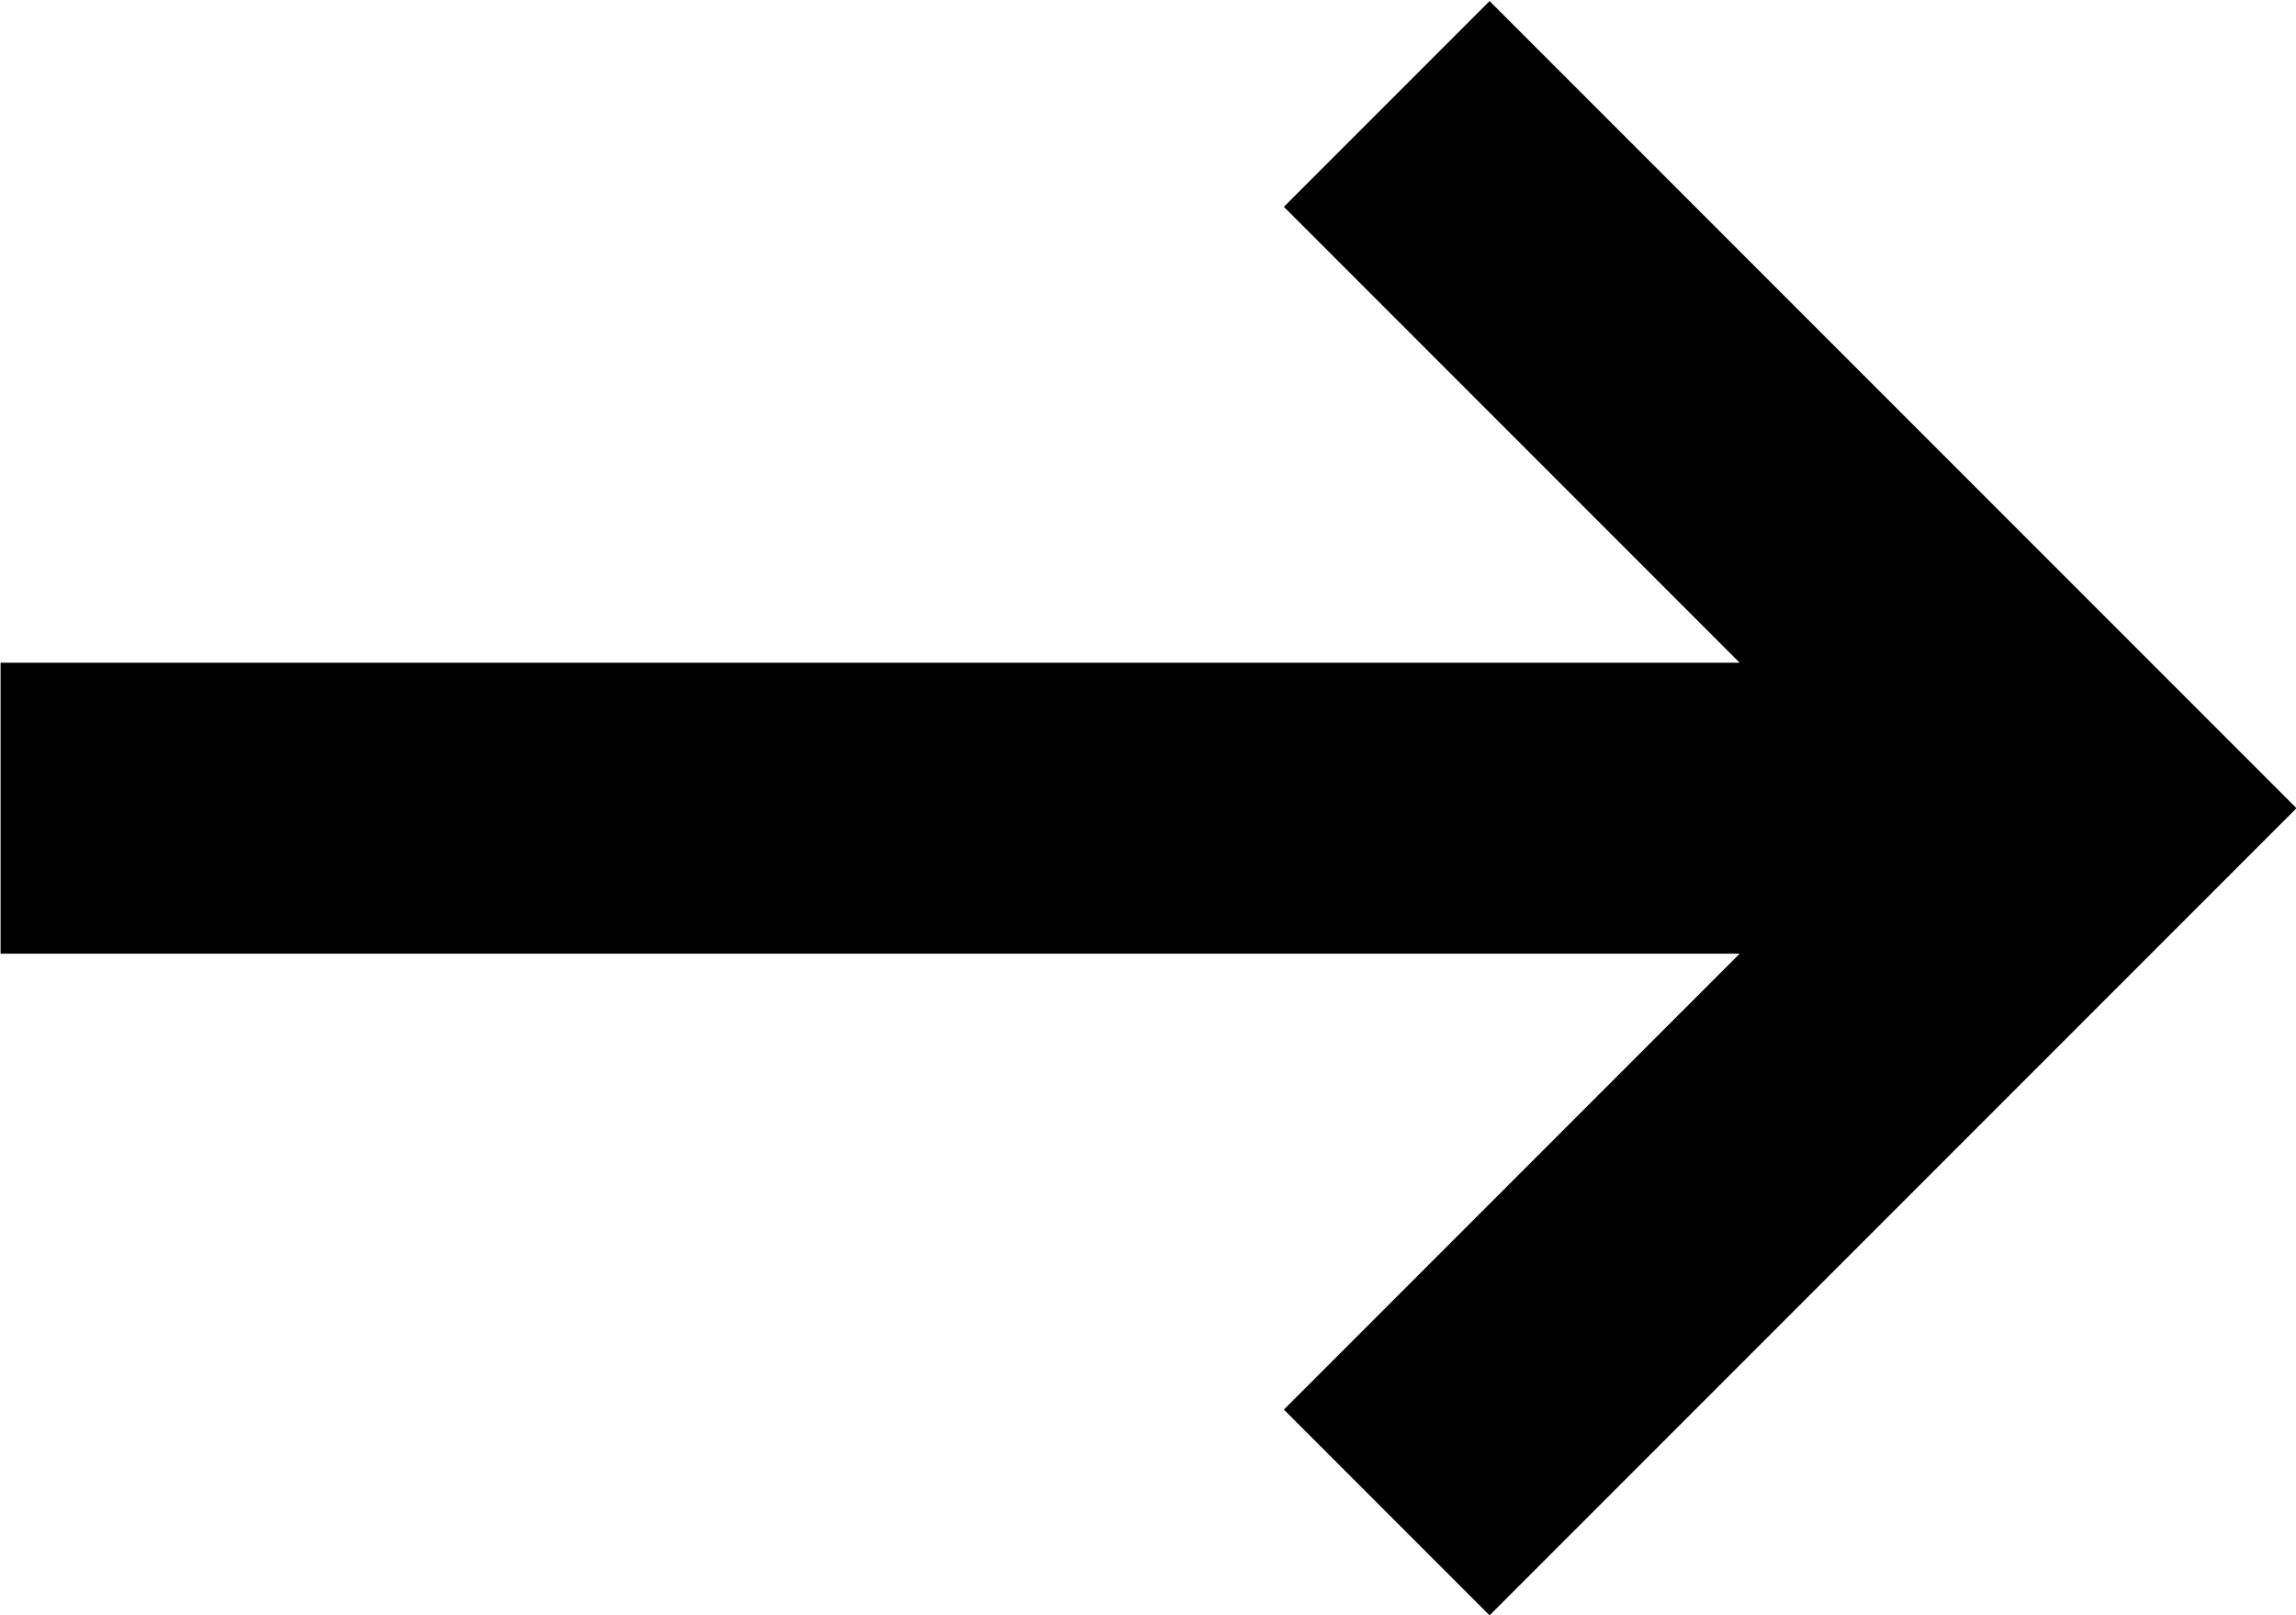
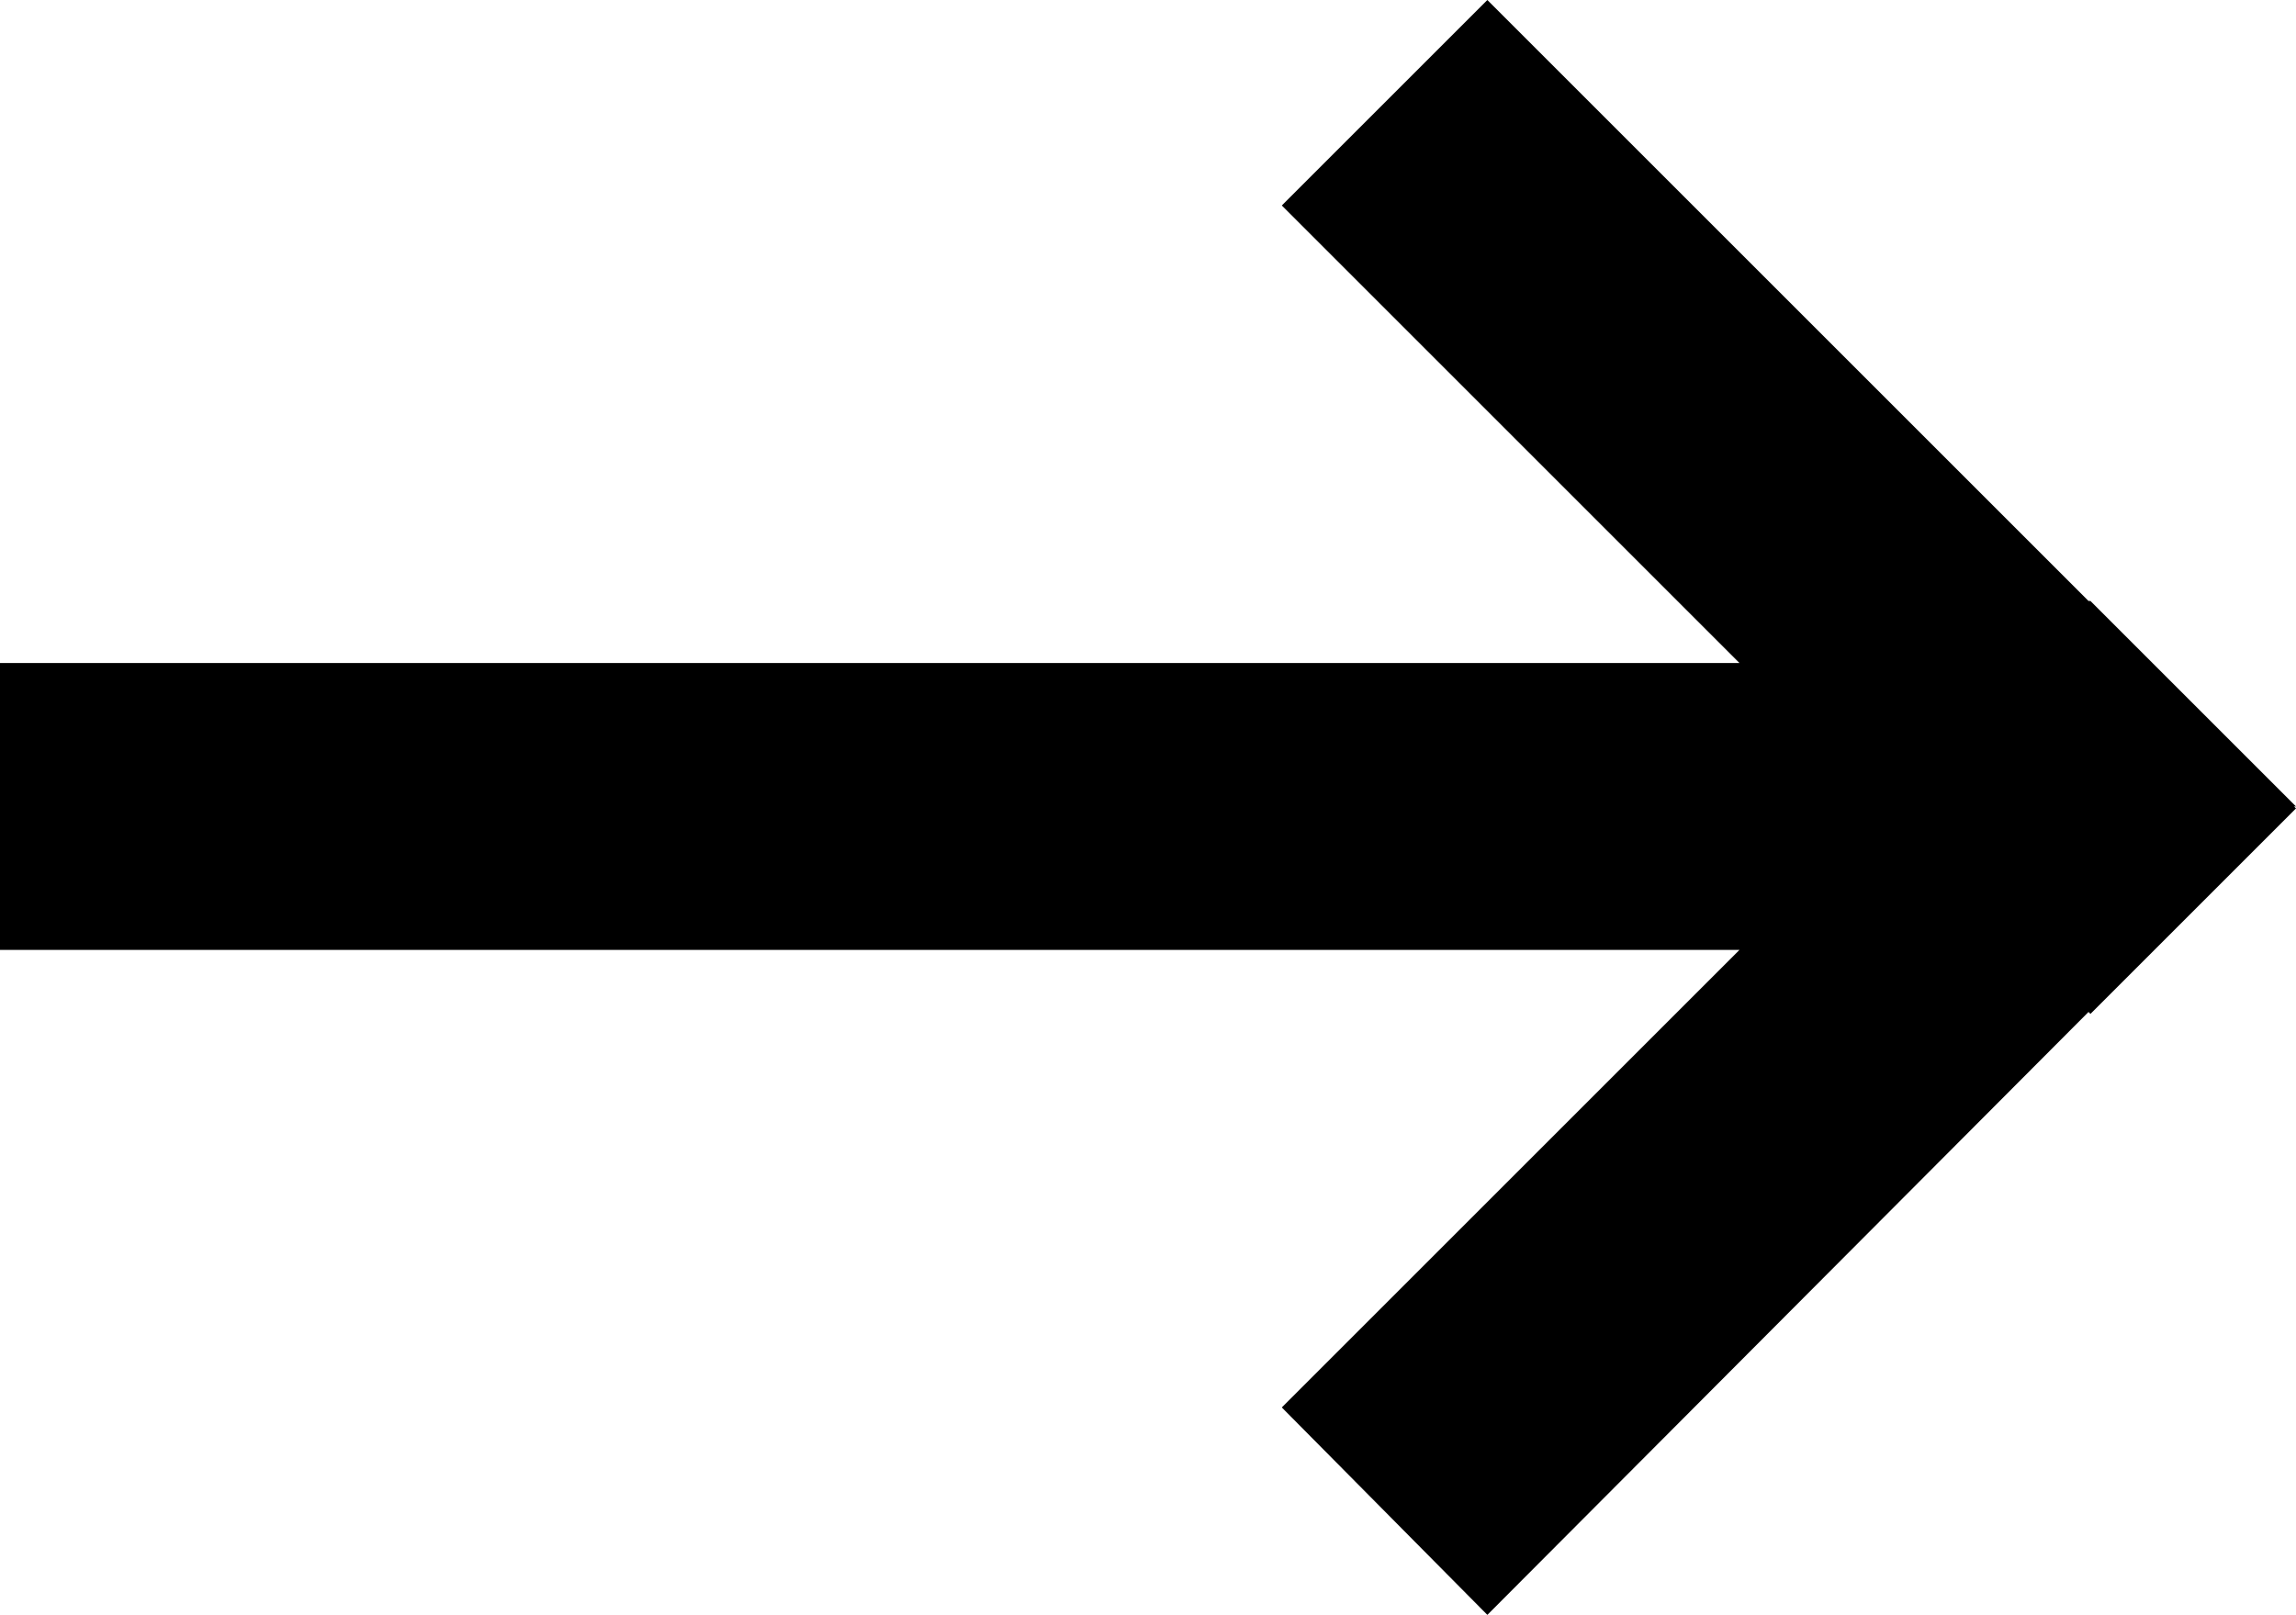
- <svg xmlns="http://www.w3.org/2000/svg" width="4.176mm" height="2.935mm" version="1.1" viewBox="0 0 4.176 2.935">
-   <g transform="translate(31.57 -125.53)">
-     <g transform="matrix(.26458 0 0 .26458 -31.57 125.27)">
-       <path transform="translate(119.32 -473.46)" d="m-109.08 474.45-1.414 1.414 3.133 3.133h-11.955v2h11.955l-3.133 3.133 1.414 1.414 5.547-5.547-2.928-2.928z" />
+ <svg xmlns="http://www.w3.org/2000/svg" viewBox="0 0 11.84 8.33">
+   <g id="Слой_2" data-name="Слой 2">
+     <g id="Слой_1-2" data-name="Слой 1">
+       <polygon points="11.84 4.16 10.78 3.1 10.77 3.1 7.67 0 6.61 1.06 8.97 3.42 0 3.42 0 4.9 8.97 4.9 6.61 7.26 7.67 8.33 10.77 5.22 10.78 5.23 11.84 4.17 11.83 4.16 11.84 4.16" />
    </g>
  </g>
</svg>
